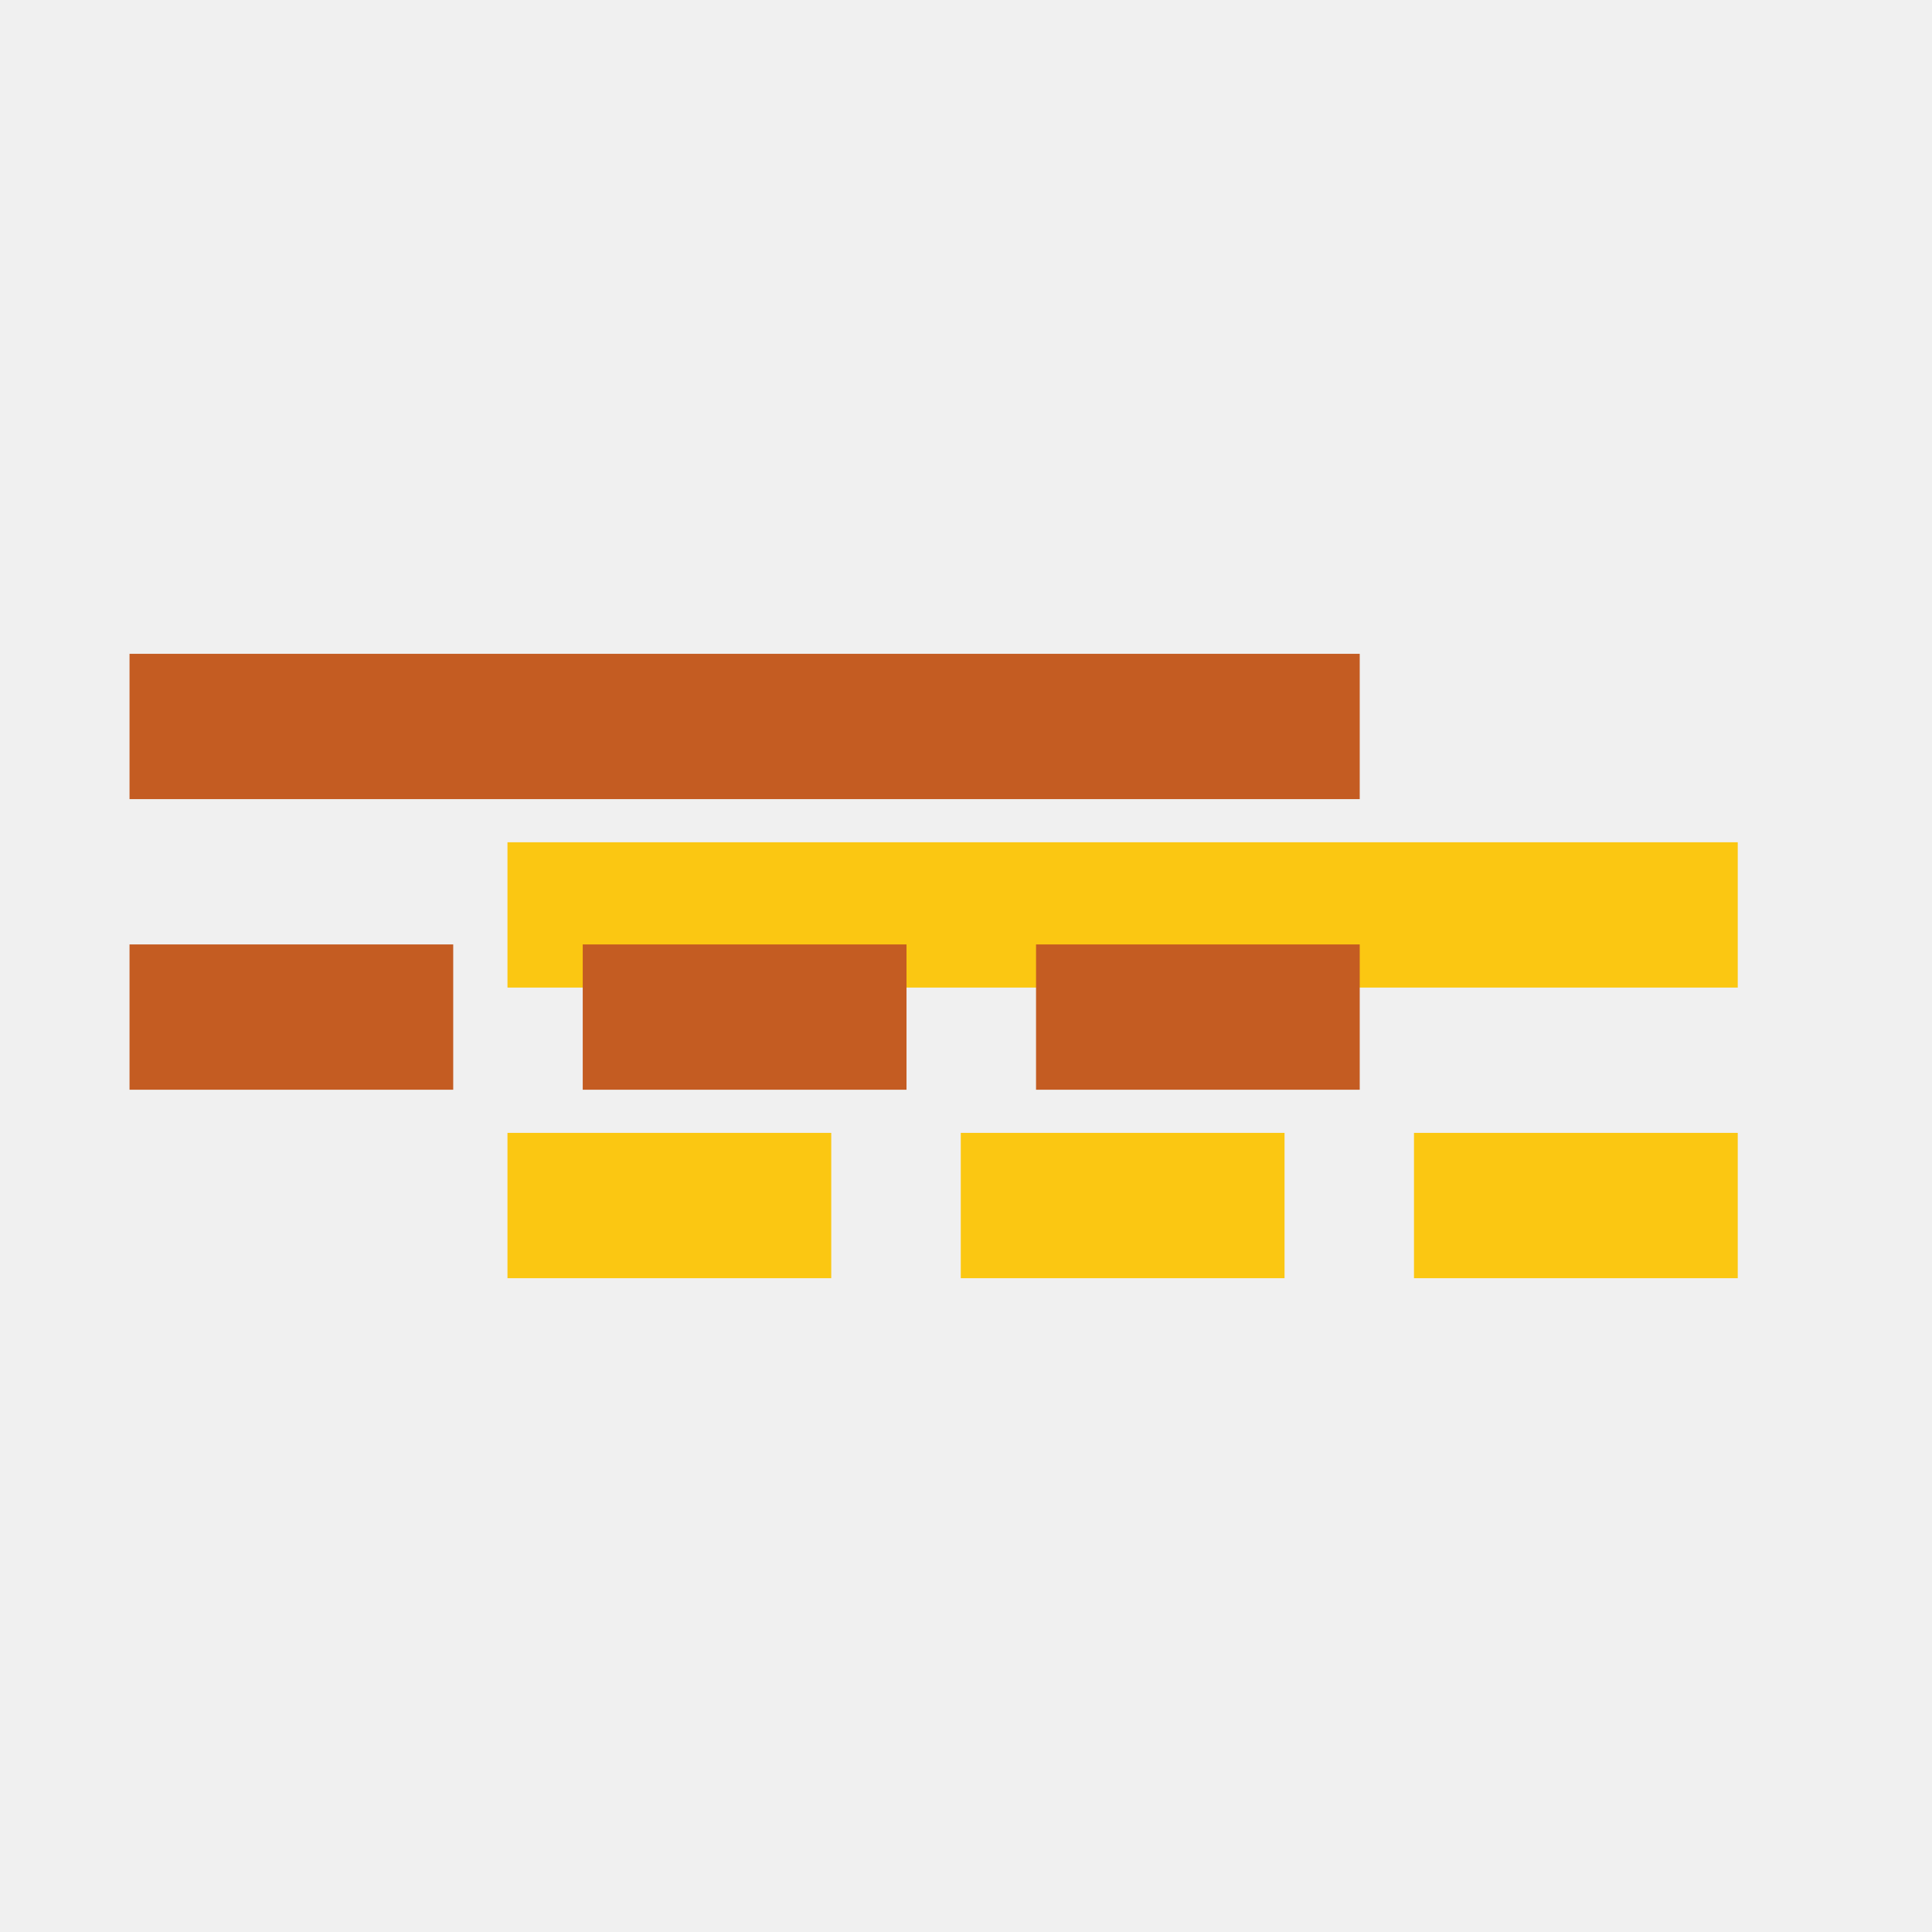
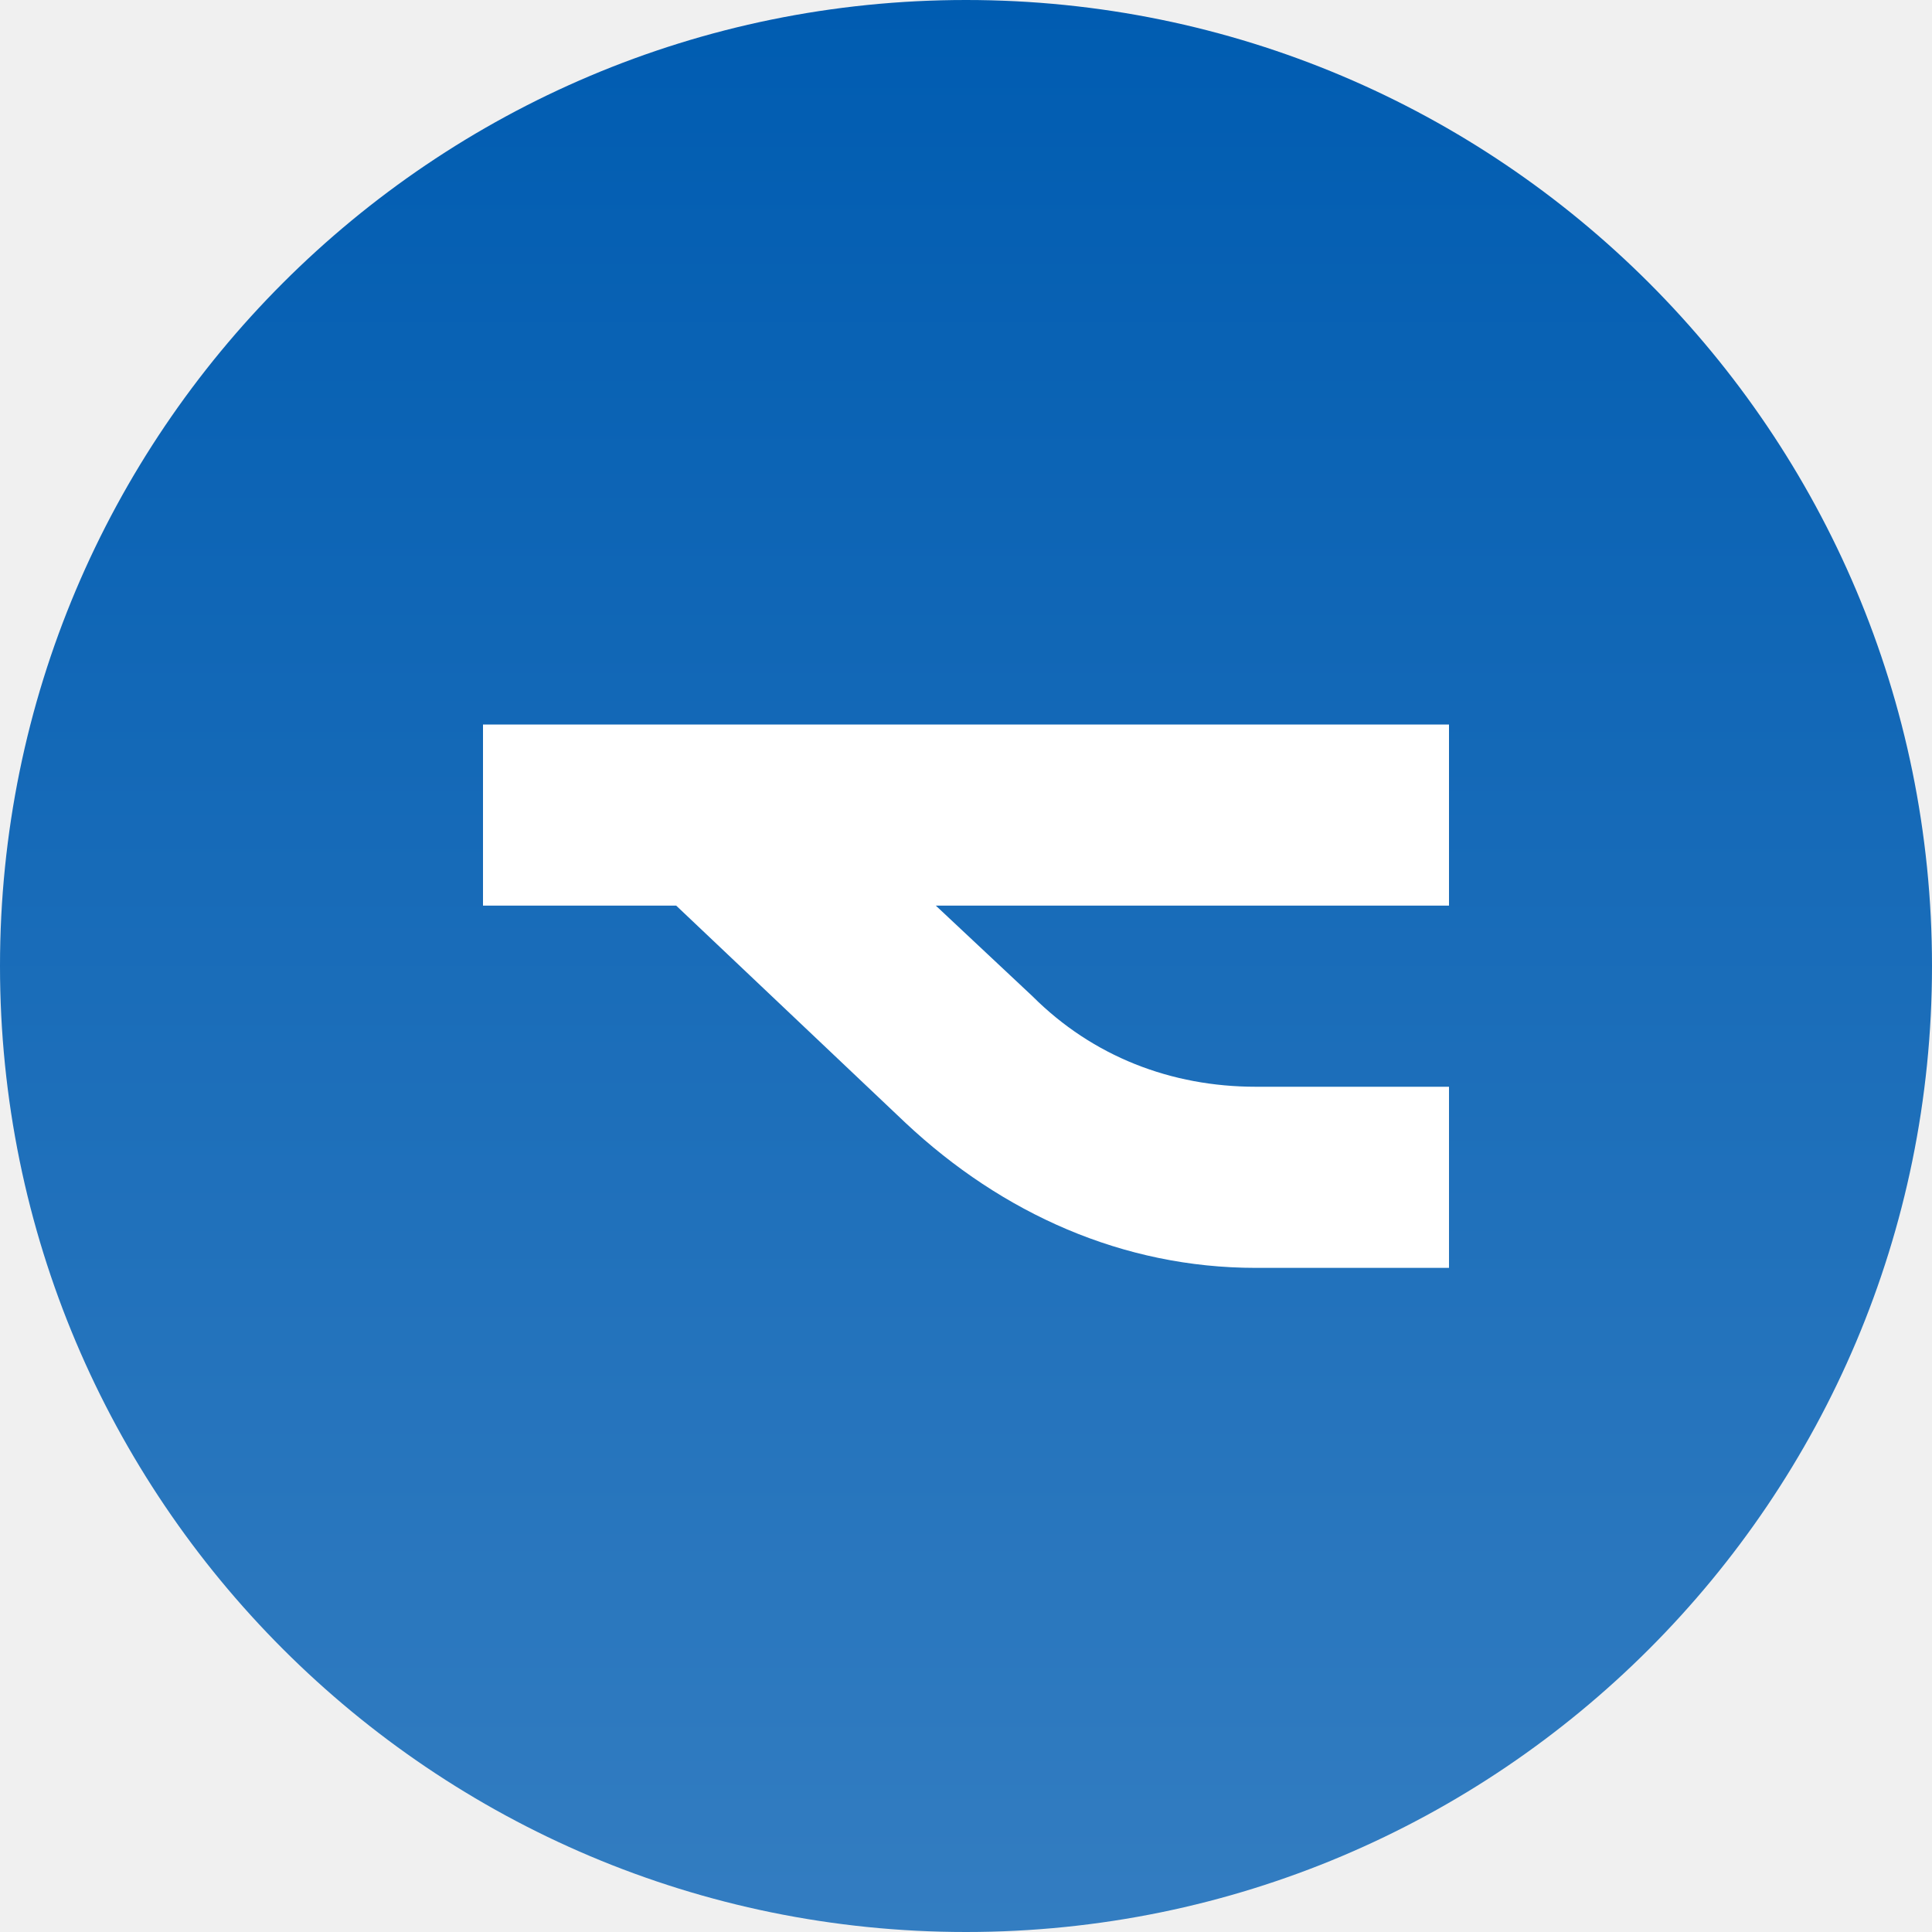
- <svg xmlns="http://www.w3.org/2000/svg" width="24" height="24" viewBox="0 0 24 24" fill="none">
-   <mask id="mask0_442_5511" style="mask-type:alpha" maskUnits="userSpaceOnUse" x="4" y="2" width="20" height="22">
-     <rect x="4.696" y="2.341" width="19.304" height="21.659" fill="#D9D9D9" />
-   </mask>
-   <g mask="url(#mask0_442_5511)">
-     <path d="M6.304 15.878V14.073H10.326V15.878H6.304ZM11.935 15.878V14.073H15.957V15.878H11.935ZM17.565 15.878V14.073H21.587V15.878H17.565ZM6.304 12.268V10.463H21.587V12.268H6.304Z" fill="#FBC712" />
-   </g>
-   <mask id="mask1_442_5511" style="mask-type:alpha" maskUnits="userSpaceOnUse" x="0" y="0" width="20" height="22">
-     <rect width="19.304" height="21.659" fill="#D9D9D9" />
-   </mask>
-   <g mask="url(#mask1_442_5511)">
-     <path d="M1.609 13.537V11.732H5.63V13.537H1.609ZM7.239 13.537V11.732H11.261V13.537H7.239ZM12.87 13.537V11.732H16.891V13.537H12.87ZM1.609 9.927V8.122H16.891V9.927H1.609Z" fill="#C45C22" />
-   </g>
+ <svg xmlns="http://www.w3.org/2000/svg" width="32" height="32" viewBox="0 0 32 32" fill="none">
+   <rect width="32" height="32" rx="16" fill="url(#paint0_linear_2183_12623)" />
+   <path d="M24 12H8V15H11.2L15 18.6C16.6 20.1 18.6 21 20.8 21H24V18H20.8C19.4 18 18.1 17.5 17.1 16.5L15.5 15H24V12Z" fill="white" />
+   <defs>
+     <linearGradient id="paint0_linear_2183_12623" x1="16" y1="0" x2="16" y2="32" gradientUnits="userSpaceOnUse">
+       <stop stop-color="#005CB1" />
+       <stop offset="1" stop-color="#337DC1" />
+     </linearGradient>
+   </defs>
</svg>
